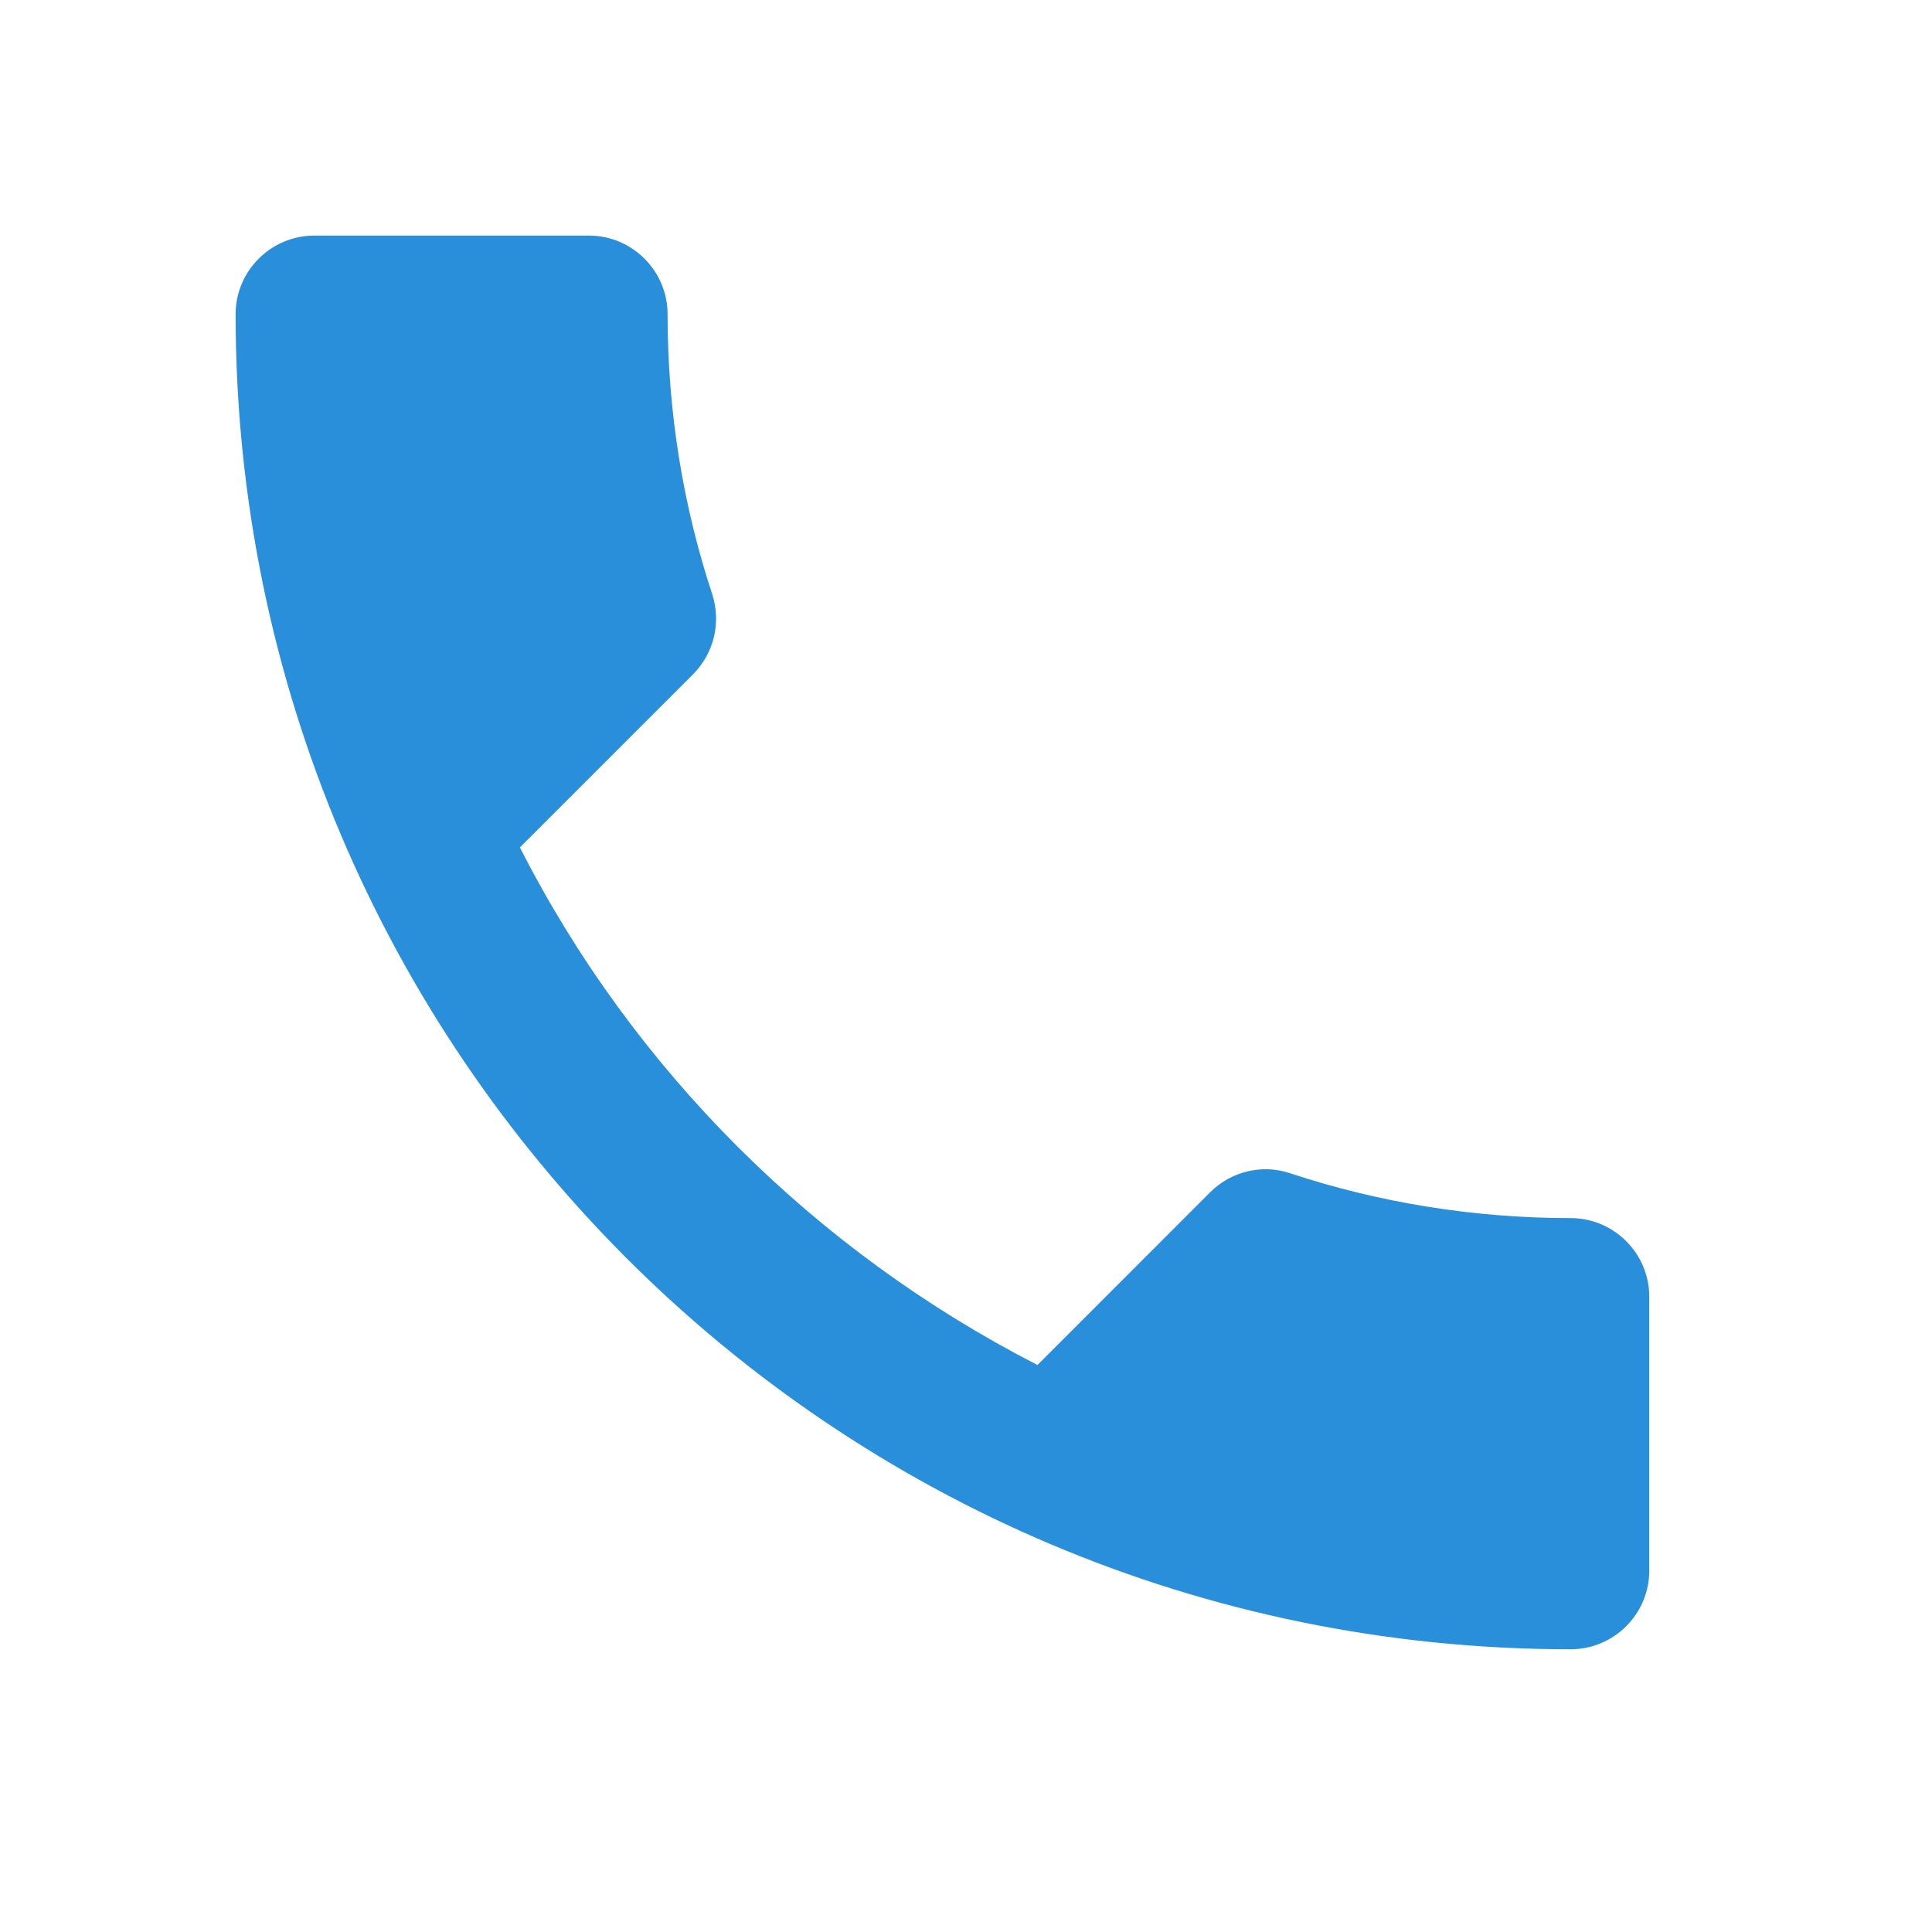
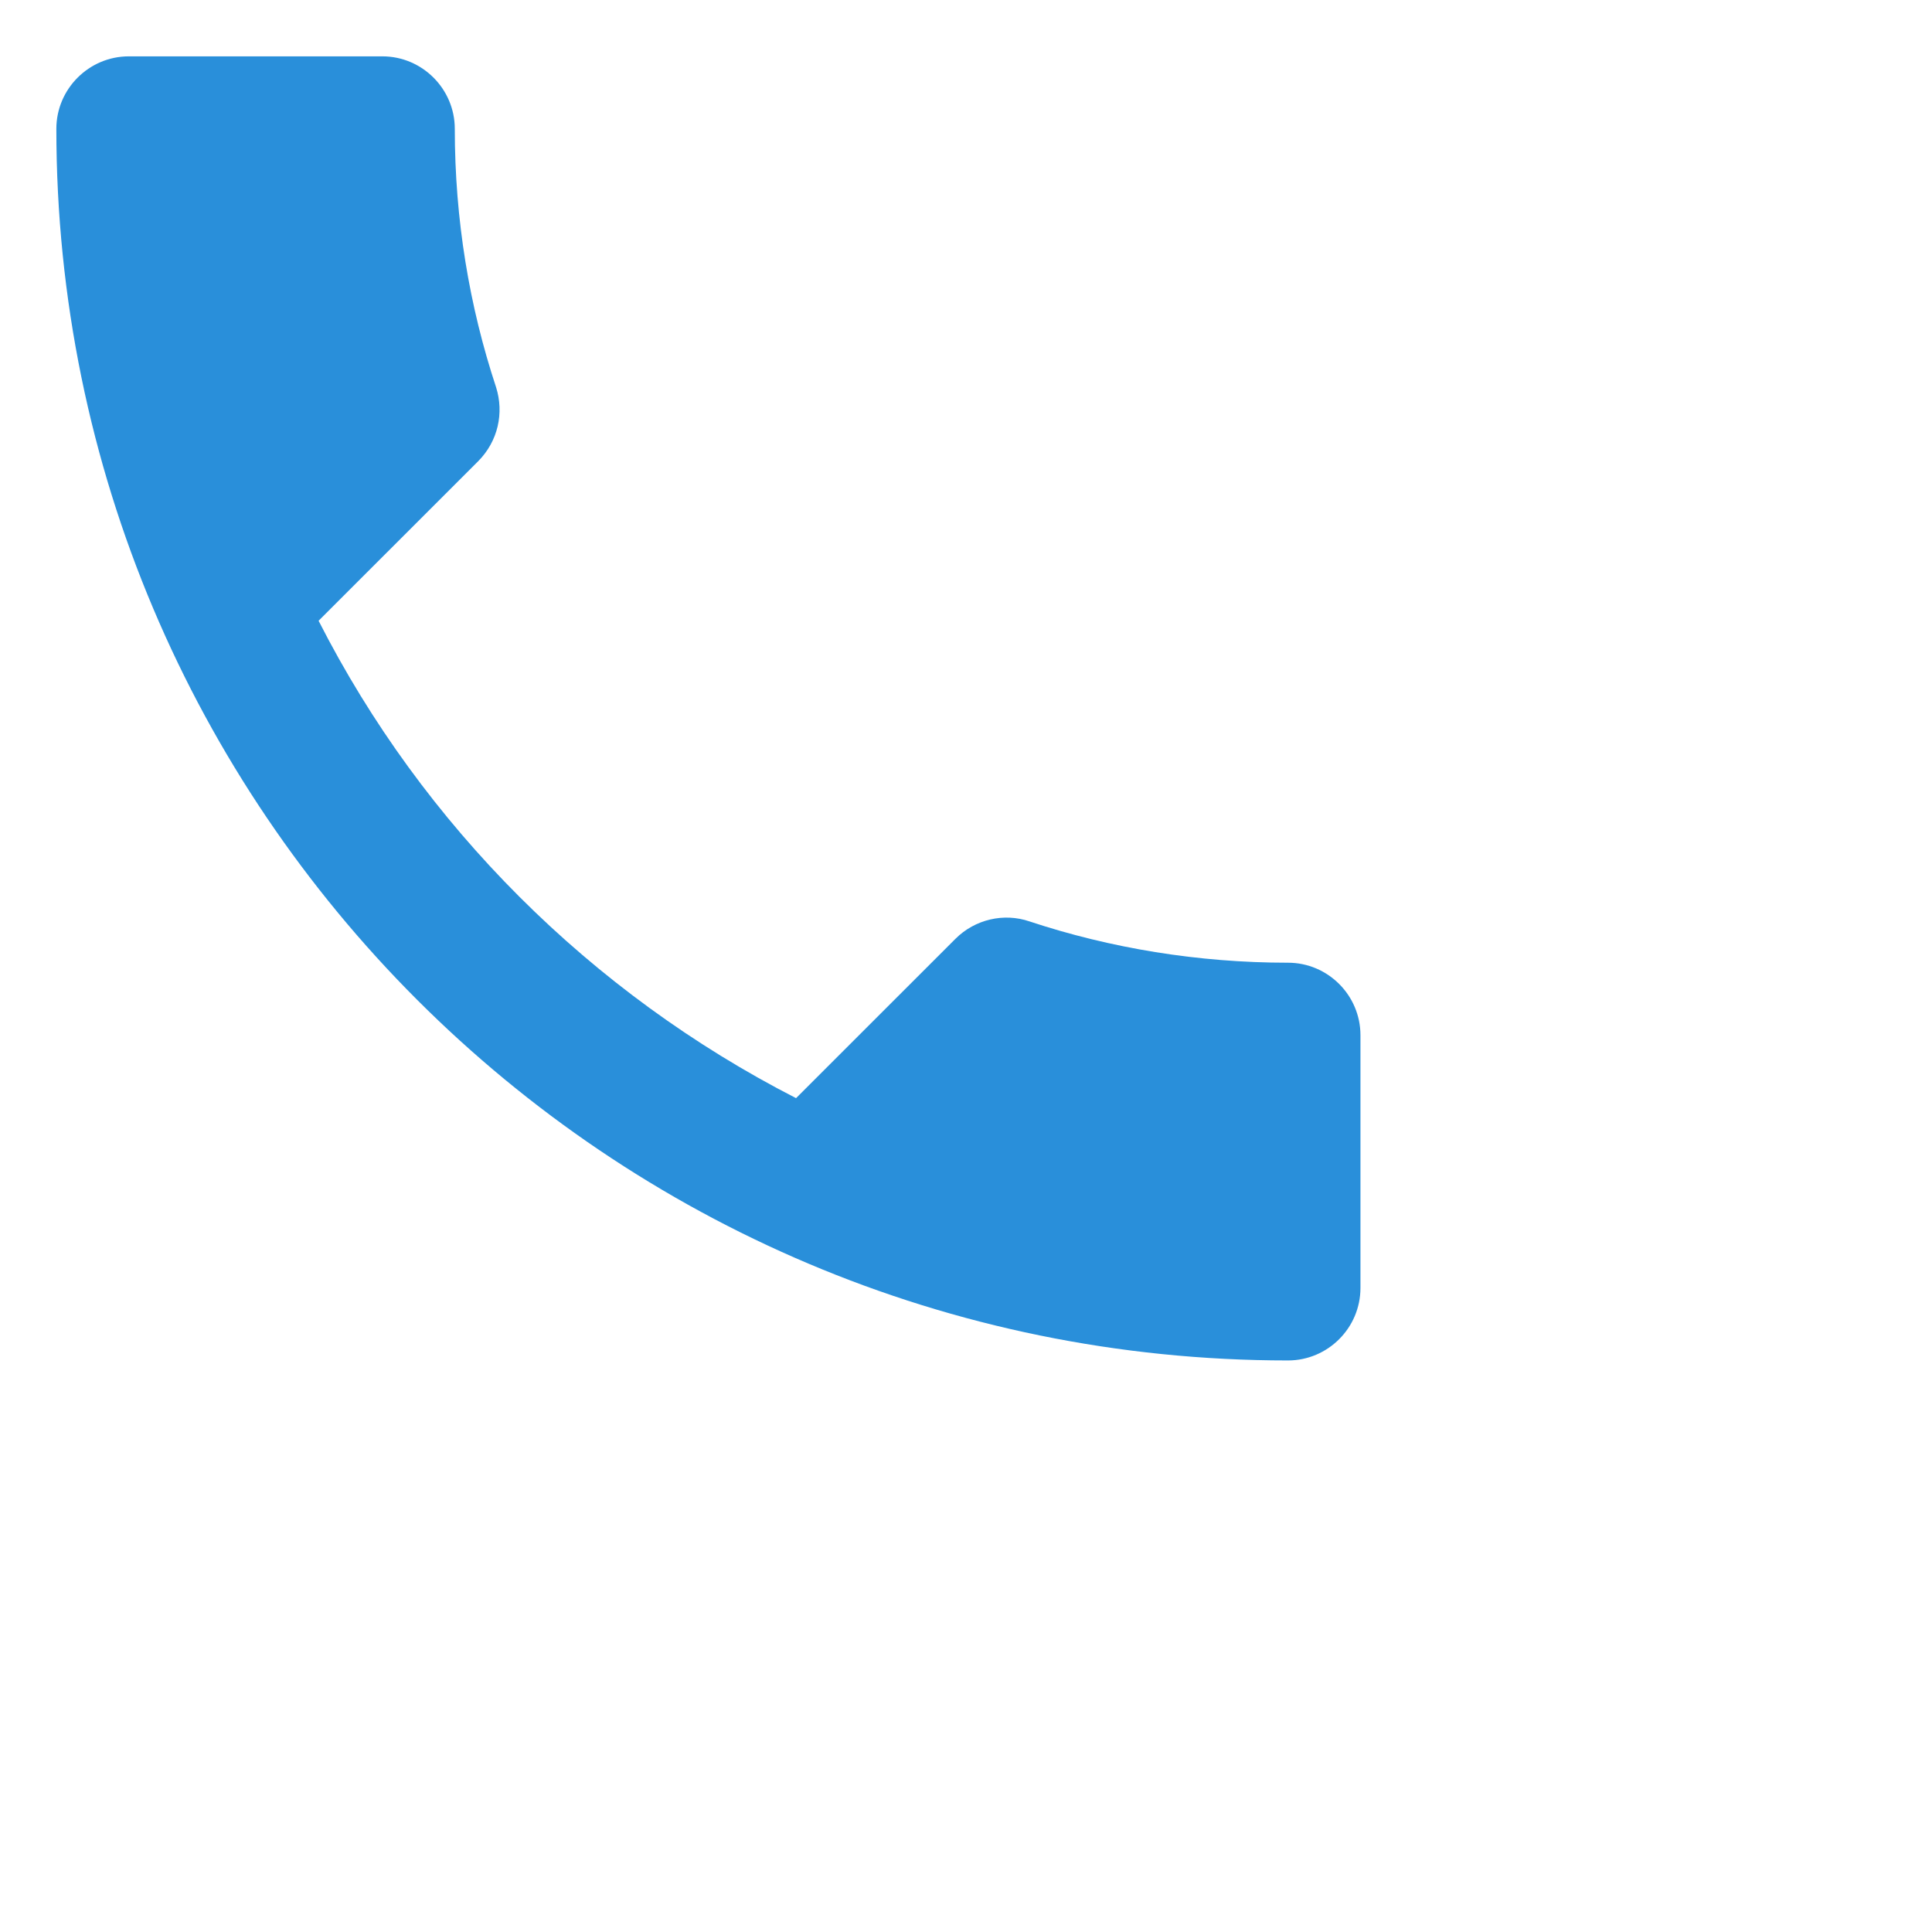
- <svg xmlns="http://www.w3.org/2000/svg" width="41" height="41" fill="none">
-   <path d="M11.033 17.983c2.4 4.717 6.267 8.567 10.984 10.984l3.666-3.667c.45-.45 1.117-.6 1.7-.4 1.867.617 3.884.95 5.95.95.917 0 1.667.75 1.667 1.667v5.816C35 34.25 34.25 35 33.333 35 17.683 35 5 22.317 5 6.667 5 5.75 5.75 5 6.667 5H12.5c.917 0 1.667.75 1.667 1.667 0 2.083.333 4.083.95 5.95.183.583.05 1.233-.417 1.7l-3.667 3.666Z" fill="#298FDA" />
+ <svg xmlns="http://www.w3.org/2000/svg" viewBox="0 0 30 30" fill="none">
+   <path d="M4.947 9.639C6.567 12.822 9.178 15.421 12.361 17.052L14.836 14.578C15.14 14.274 15.59 14.172 15.984 14.307C17.244 14.724 18.605 14.949 20 14.949C20.619 14.949 21.125 15.455 21.125 16.074V20C21.125 20.619 20.619 21.125 20 21.125C9.436 21.125 0.875 12.564 0.875 2C0.875 1.381 1.381 0.875 2 0.875H5.938C6.556 0.875 7.062 1.381 7.062 2C7.062 3.406 7.287 4.756 7.704 6.016C7.827 6.41 7.737 6.849 7.423 7.164L4.947 9.639Z" fill="#298FDA" />
</svg>
